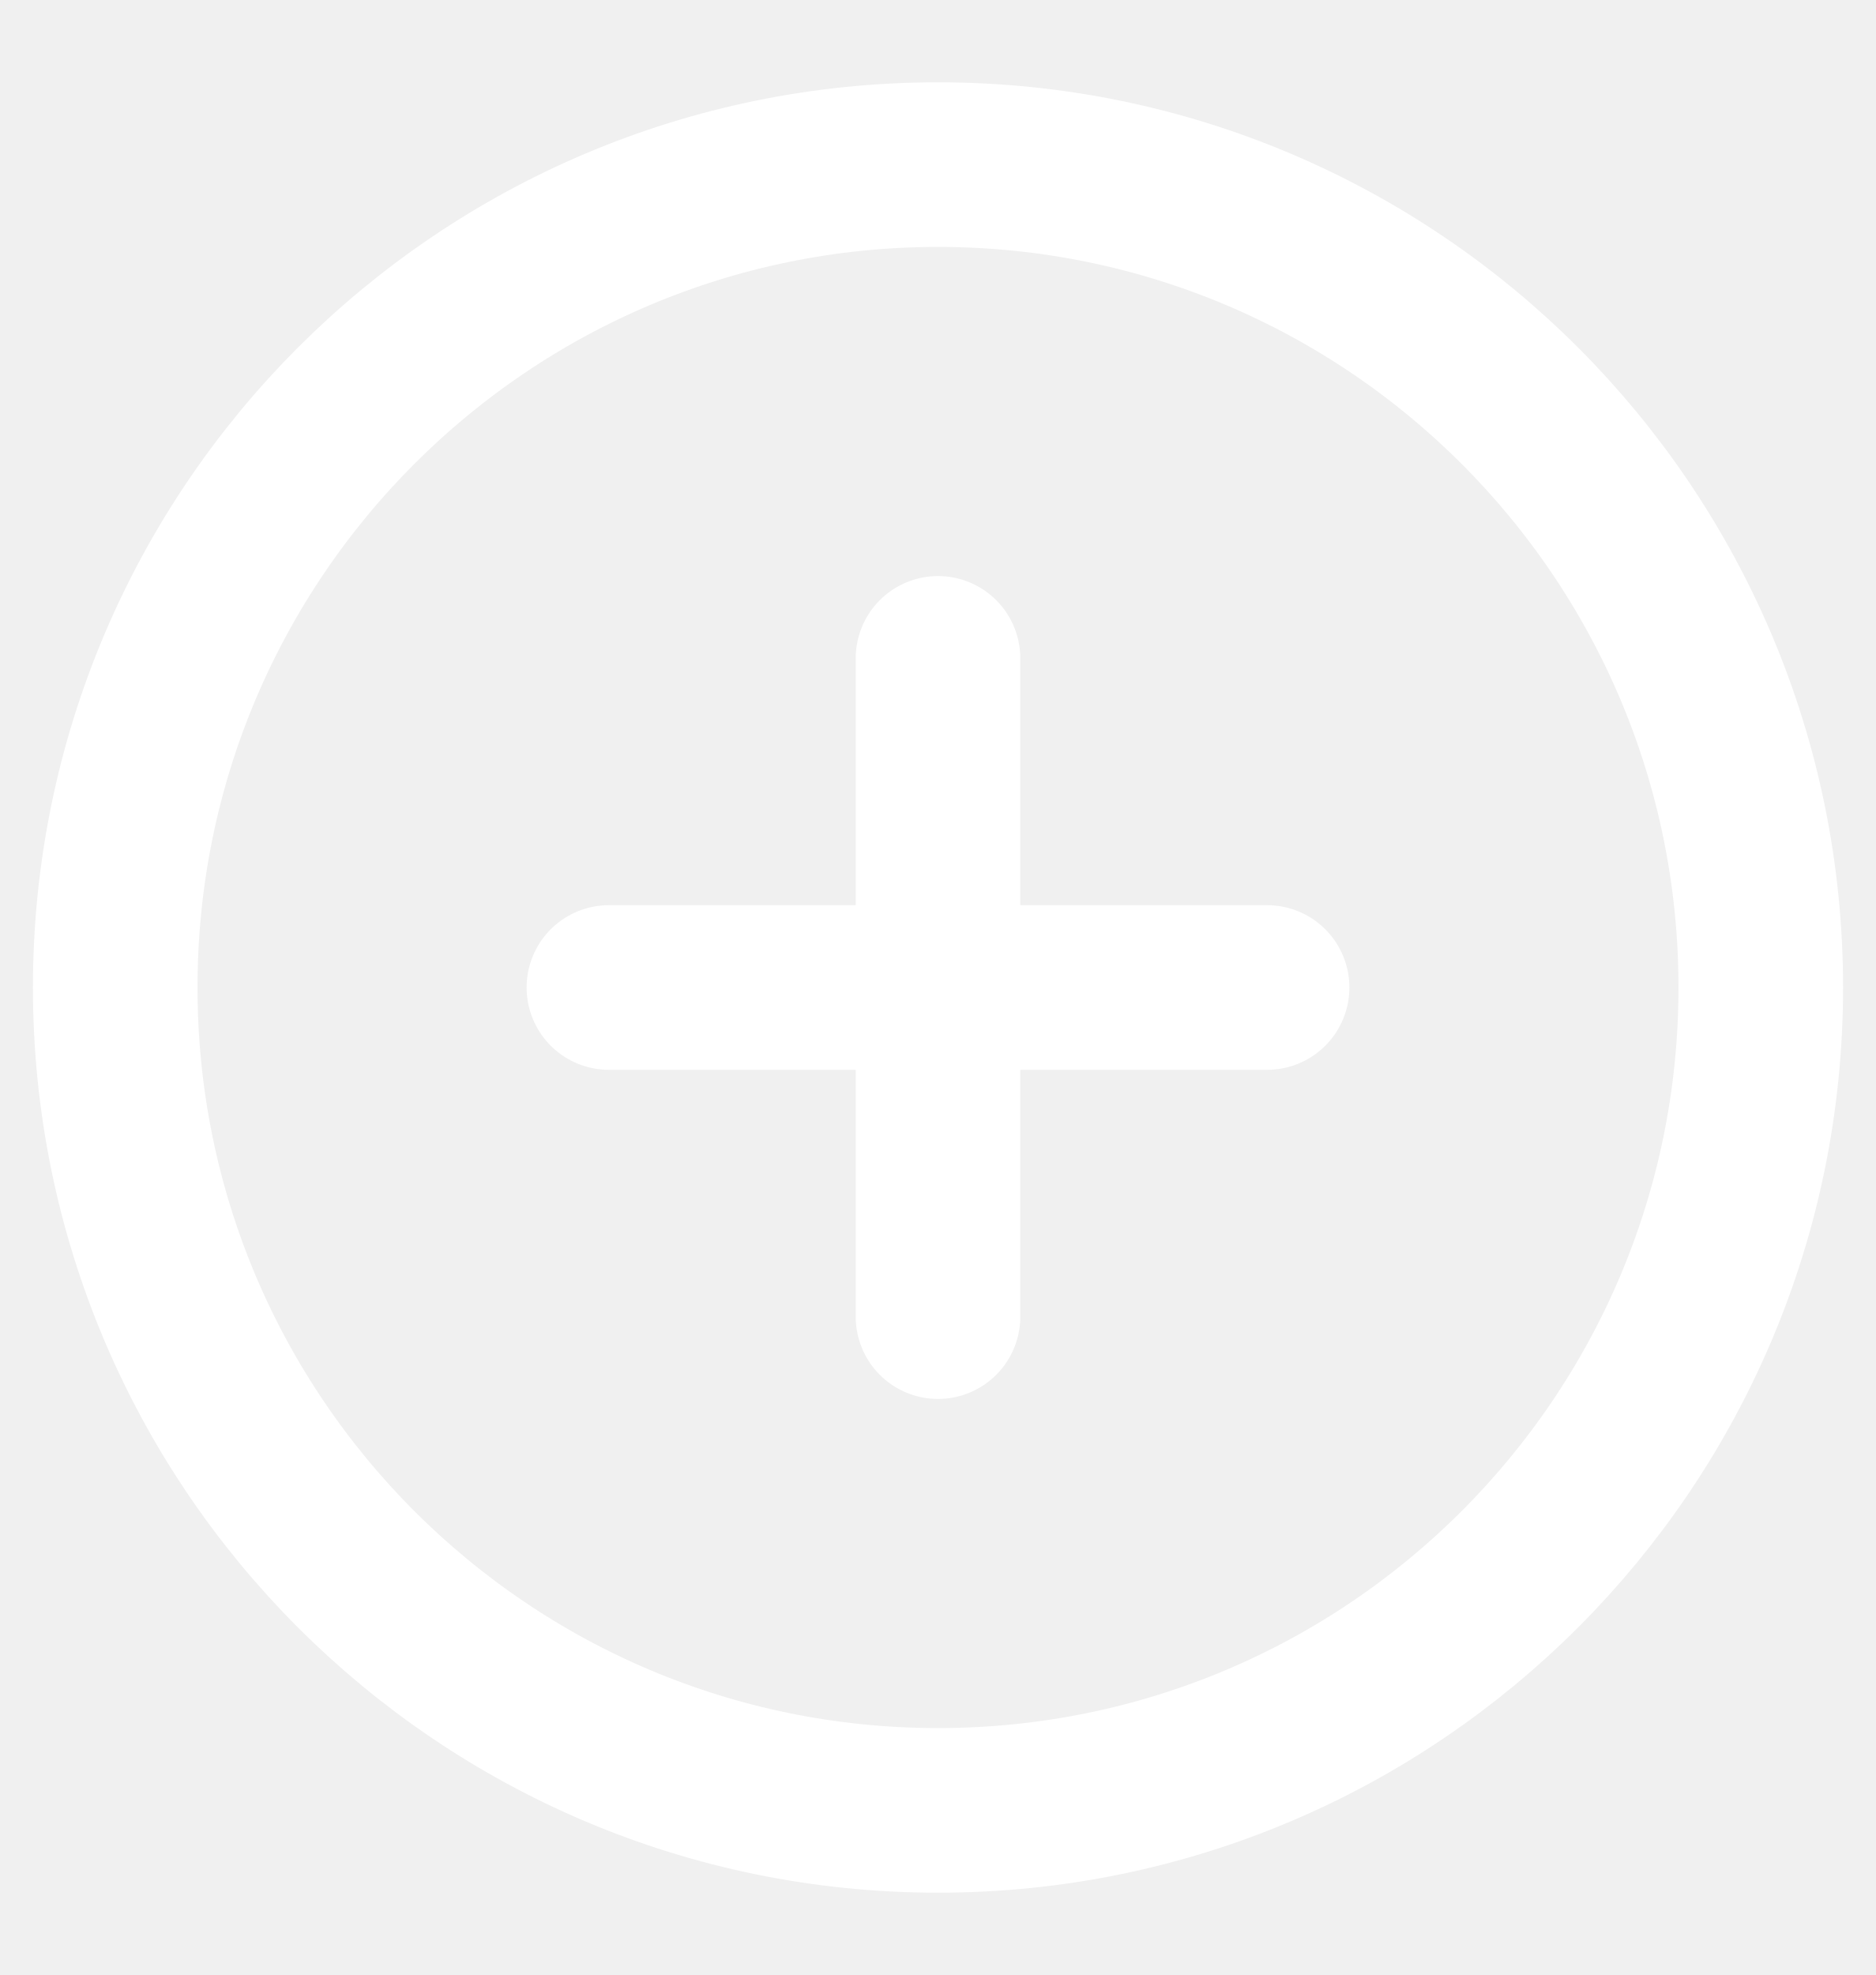
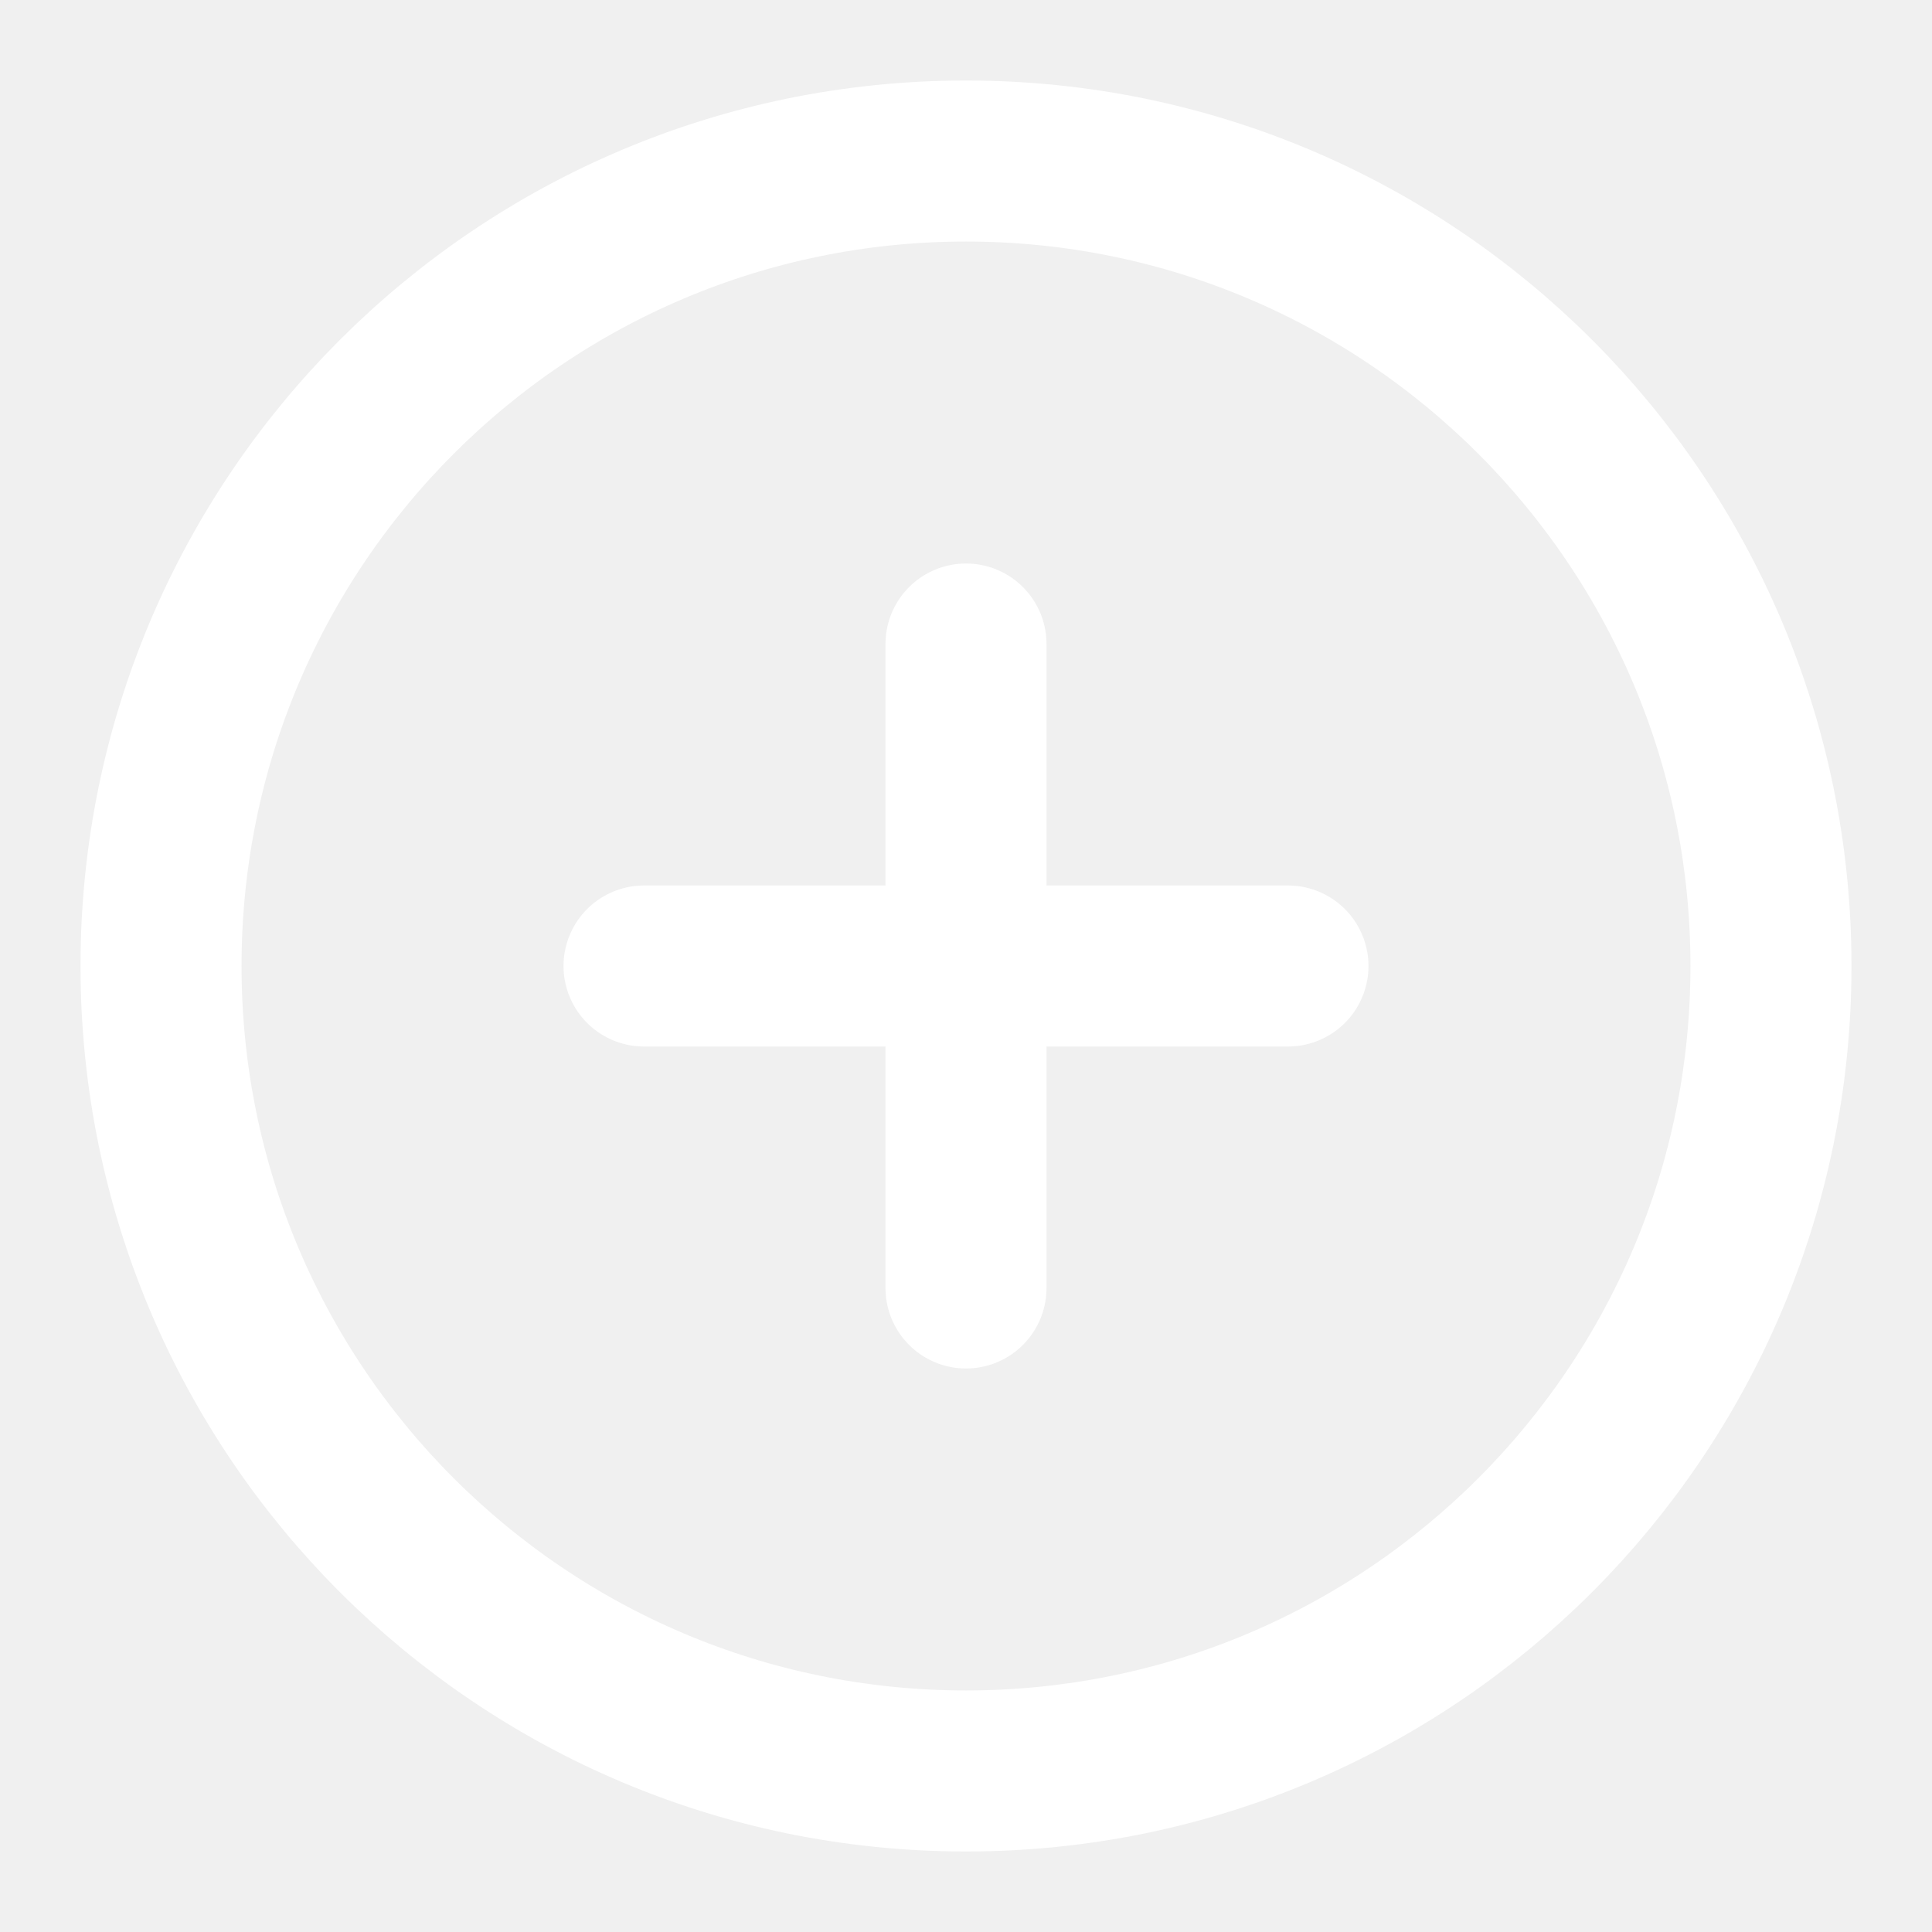
- <svg xmlns="http://www.w3.org/2000/svg" width="19" height="20" viewBox="0 0 19 20" fill="none">
+ <svg xmlns="http://www.w3.org/2000/svg" width="16" height="16" viewBox="0 0 19 20" fill="none">
  <path d="M9.5 6.667V13.333M6.167 10H12.833M17.833 10C17.833 14.602 14.102 18.333 9.5 18.333C4.898 18.333 1.167 14.602 1.167 10C1.167 5.398 4.898 1.667 9.5 1.667C14.102 1.667 17.833 5.398 17.833 10Z" stroke="white" stroke-width="1.667" stroke-linecap="round" stroke-linejoin="round" />
</svg>
